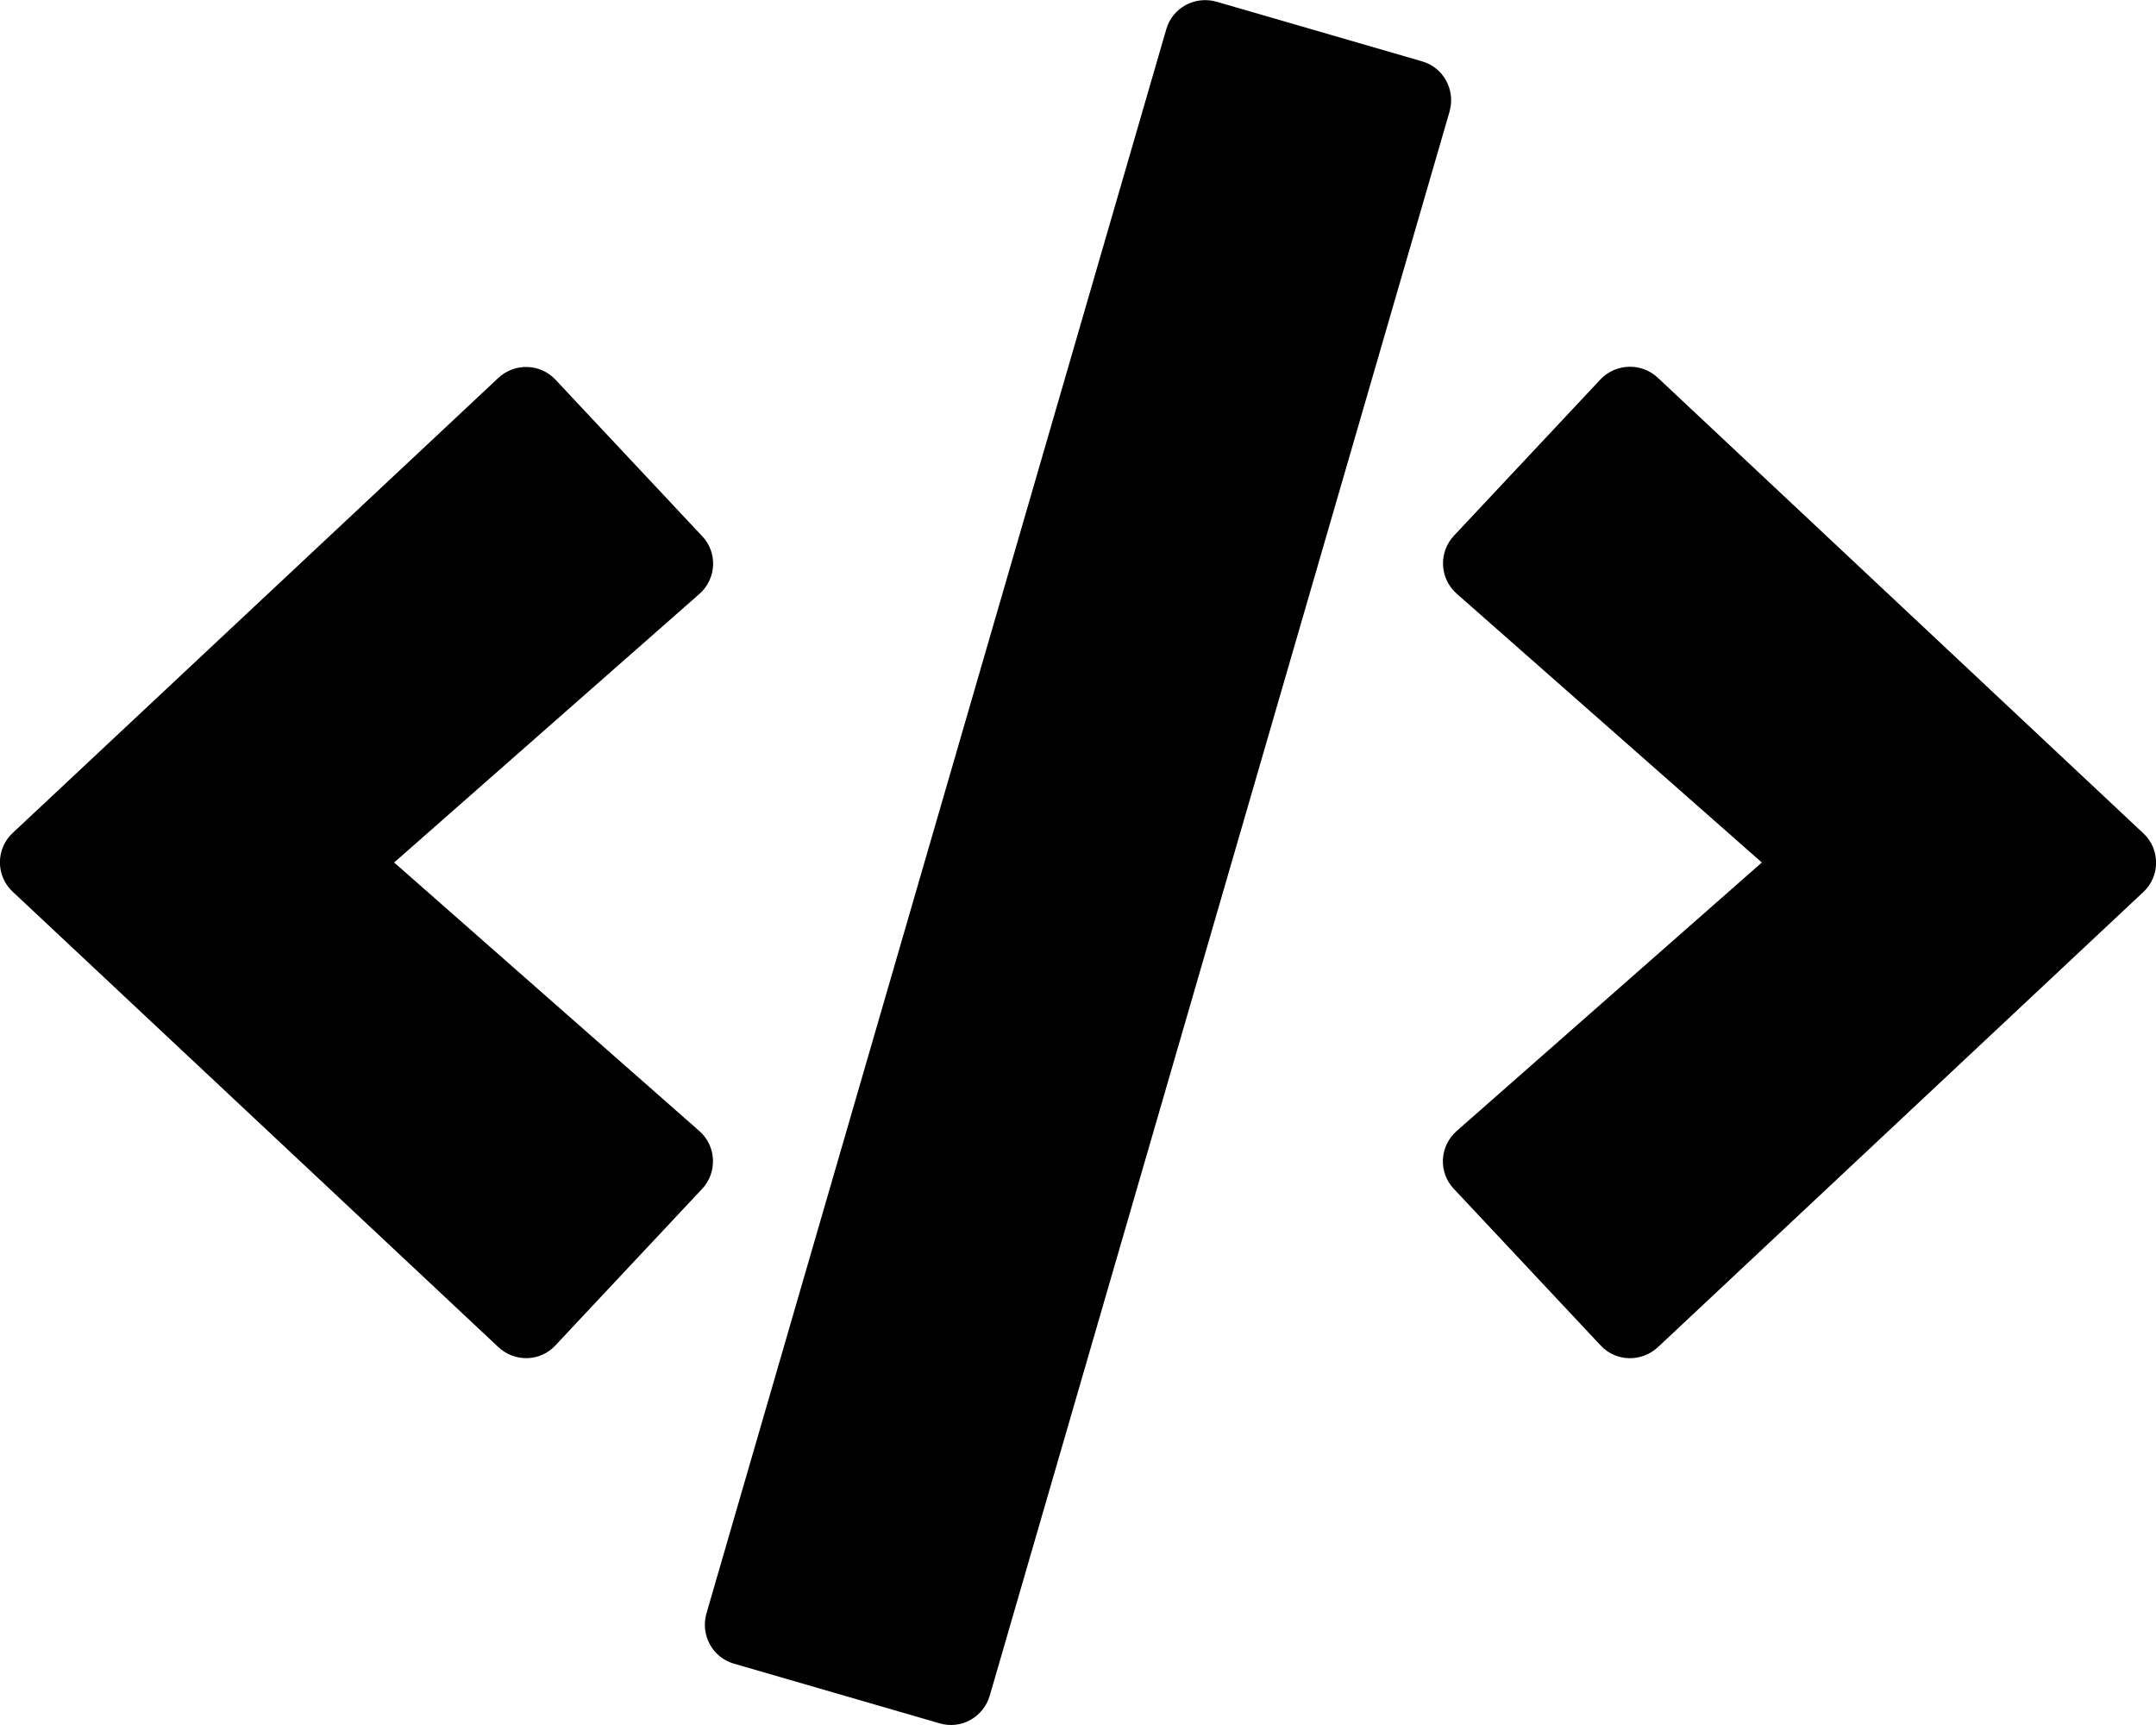
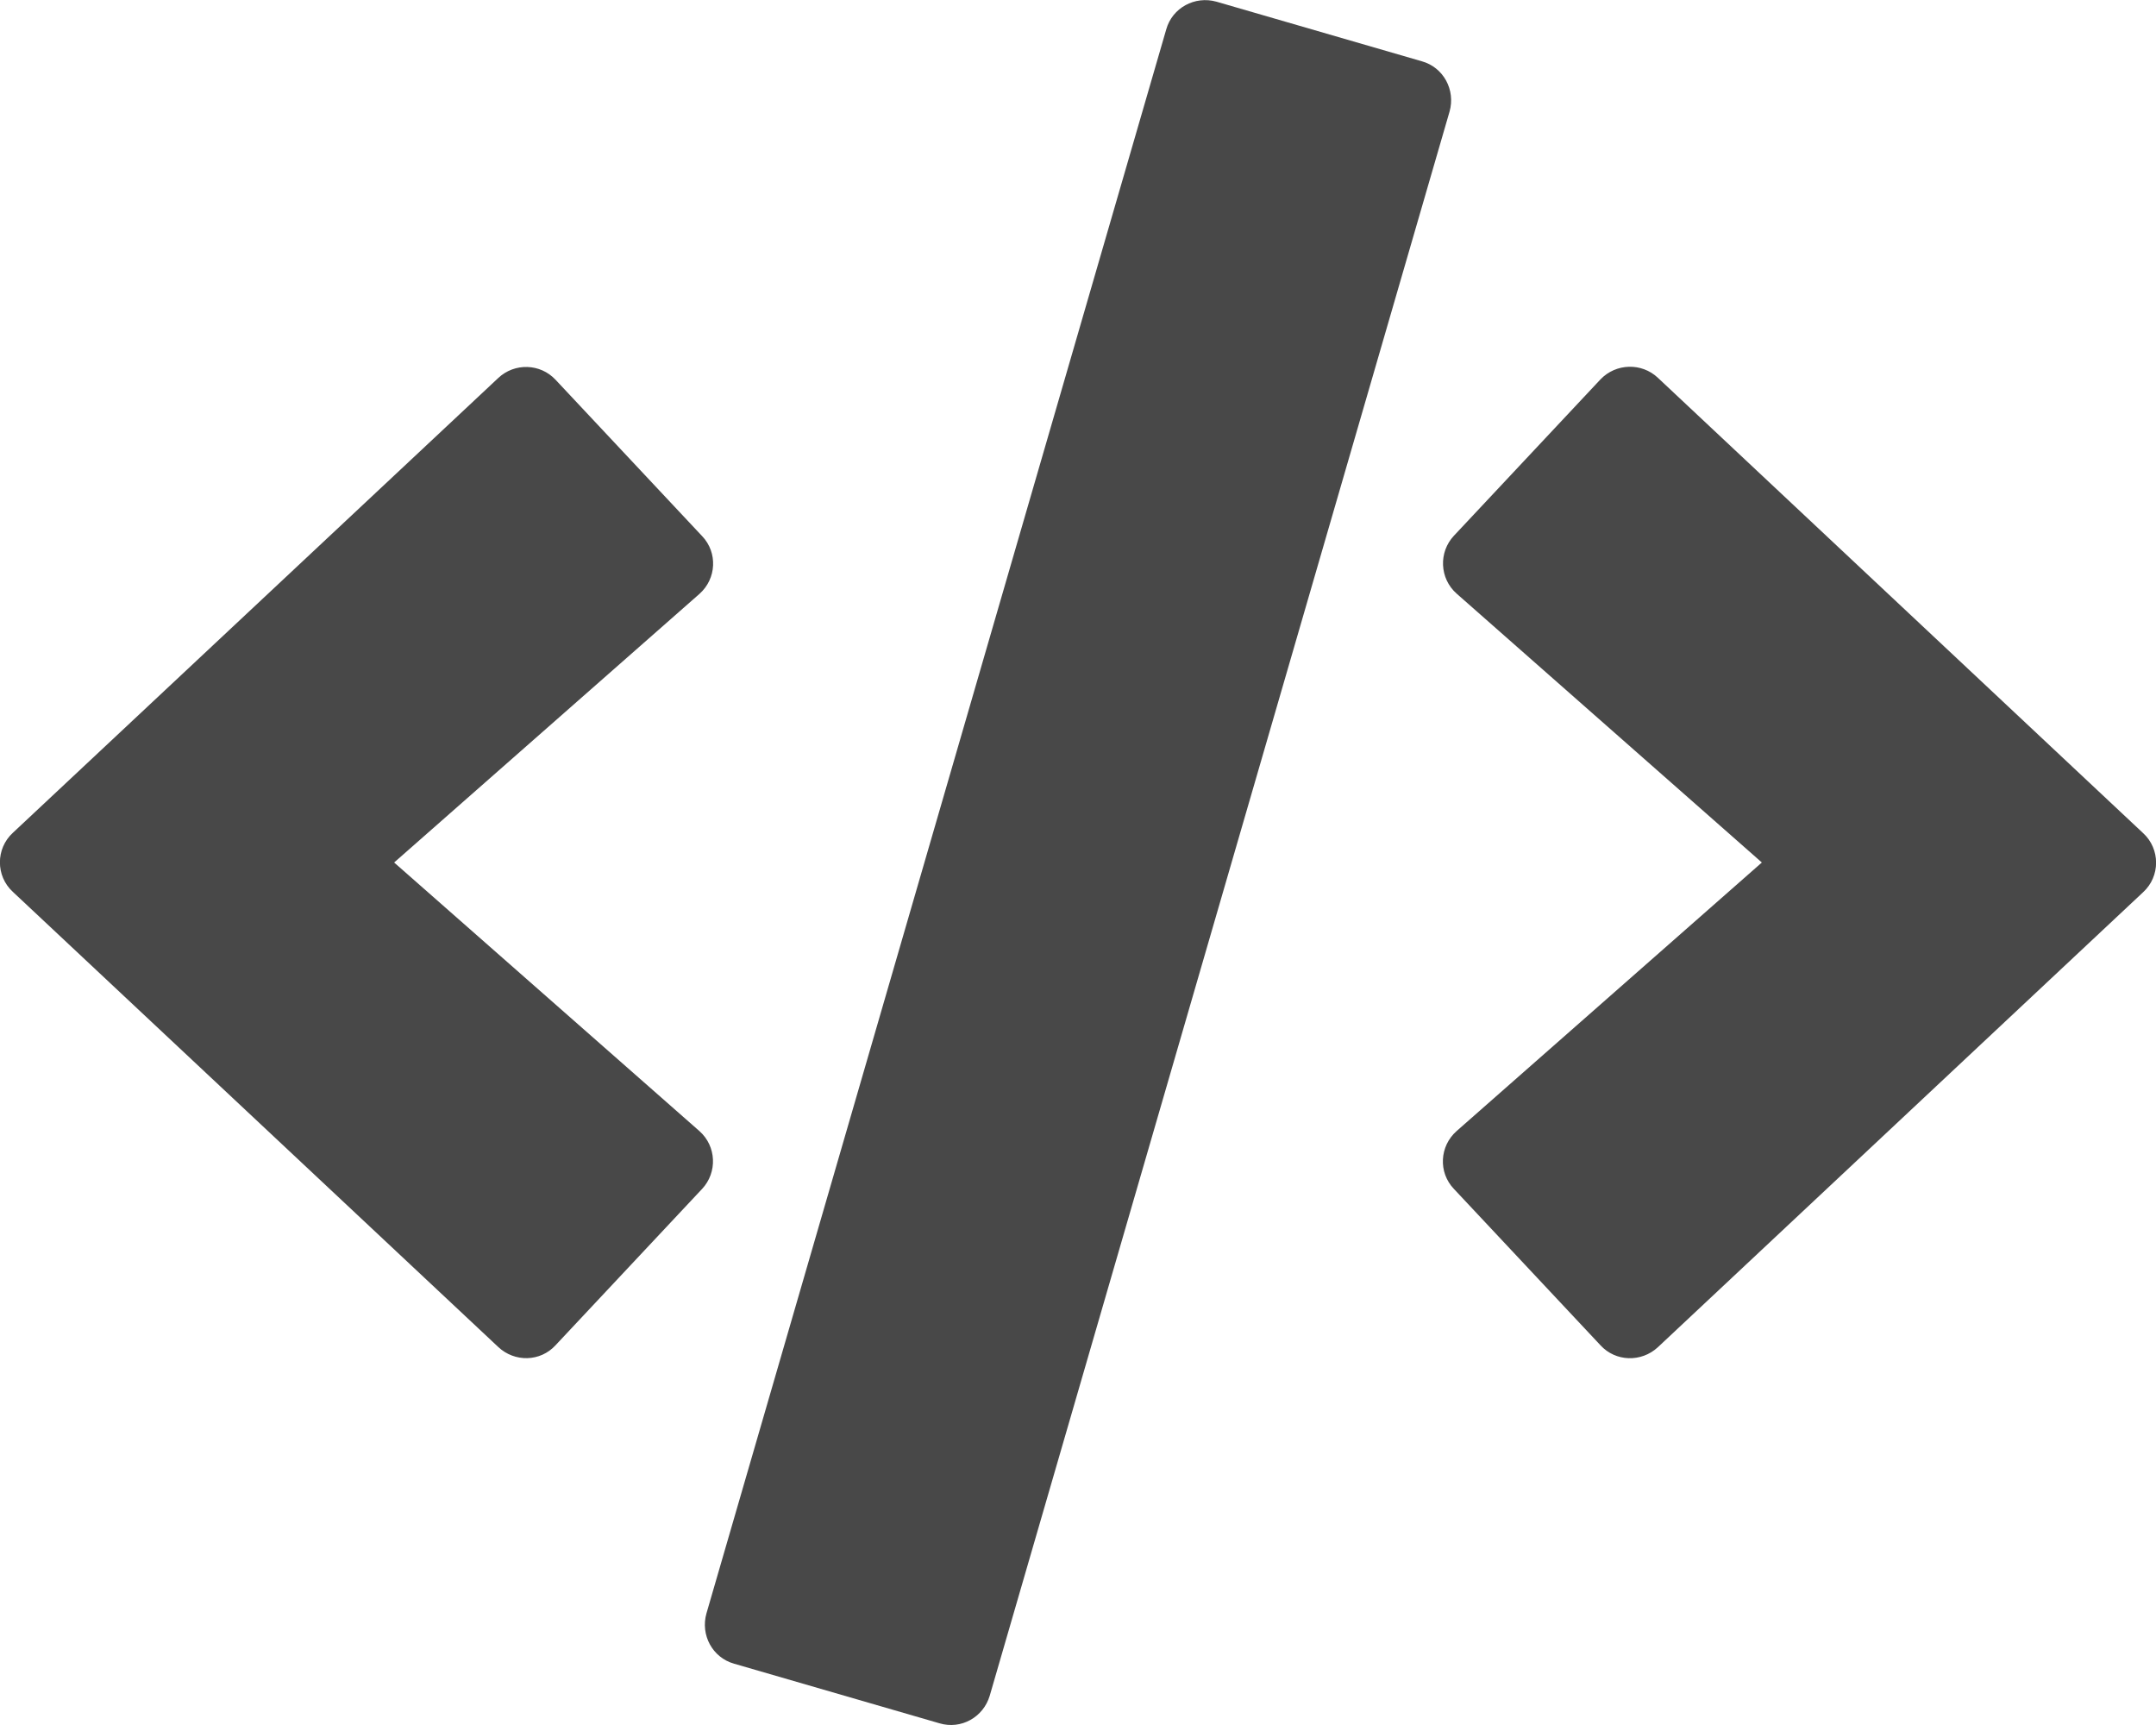
<svg xmlns="http://www.w3.org/2000/svg" aria-hidden="true" focusable="false" data-prefix="fas" data-icon="code" class="svg-inline--fa fa-code fa-w-20" role="img" viewBox="0 0 640 512">
-   <path fill="currentColor" d="M278.9 511.5l-61-17.7c-6.4-1.8-10-8.5-8.2-14.9L346.2 8.7c1.8-6.4 8.5-10 14.9-8.2l61 17.7c6.4 1.8 10 8.5 8.2 14.9L293.8 503.3c-1.9 6.4-8.5 10.1-14.9 8.2zm-114-112.2l43.5-46.4c4.6-4.9 4.3-12.7-.8-17.2L117 256l90.6-79.7c5.1-4.5 5.5-12.3.8-17.2l-43.5-46.4c-4.5-4.8-12.1-5.1-17-.5L3.8 247.2c-5.1 4.7-5.1 12.8 0 17.5l144.1 135.1c4.9 4.6 12.5 4.4 17-.5zm327.2.6l144.1-135.1c5.1-4.7 5.1-12.8 0-17.5L492.1 112.1c-4.8-4.5-12.4-4.3-17 .5L431.6 159c-4.6 4.9-4.3 12.7.8 17.2L523 256l-90.6 79.7c-5.1 4.5-5.5 12.3-.8 17.2l43.5 46.4c4.5 4.9 12.1 5.1 17 .6z" />
+   <path fill="#484848" d="M278.9 511.5l-61-17.7c-6.4-1.8-10-8.5-8.2-14.9L346.2 8.7c1.8-6.4 8.5-10 14.9-8.2l61 17.7c6.4 1.8 10 8.5 8.2 14.9L293.8 503.3c-1.9 6.4-8.5 10.1-14.9 8.2zm-114-112.2l43.5-46.4c4.6-4.9 4.3-12.7-.8-17.2L117 256l90.6-79.7c5.1-4.5 5.5-12.3.8-17.2l-43.5-46.4c-4.5-4.8-12.1-5.1-17-.5L3.8 247.2c-5.1 4.7-5.1 12.8 0 17.5l144.1 135.1c4.9 4.6 12.5 4.4 17-.5zm327.2.6l144.1-135.1c5.1-4.7 5.1-12.8 0-17.5L492.1 112.1c-4.8-4.5-12.4-4.3-17 .5L431.6 159c-4.6 4.9-4.3 12.7.8 17.2L523 256l-90.6 79.7c-5.1 4.5-5.5 12.3-.8 17.2l43.5 46.4c4.5 4.9 12.1 5.1 17 .6z" />
</svg>
